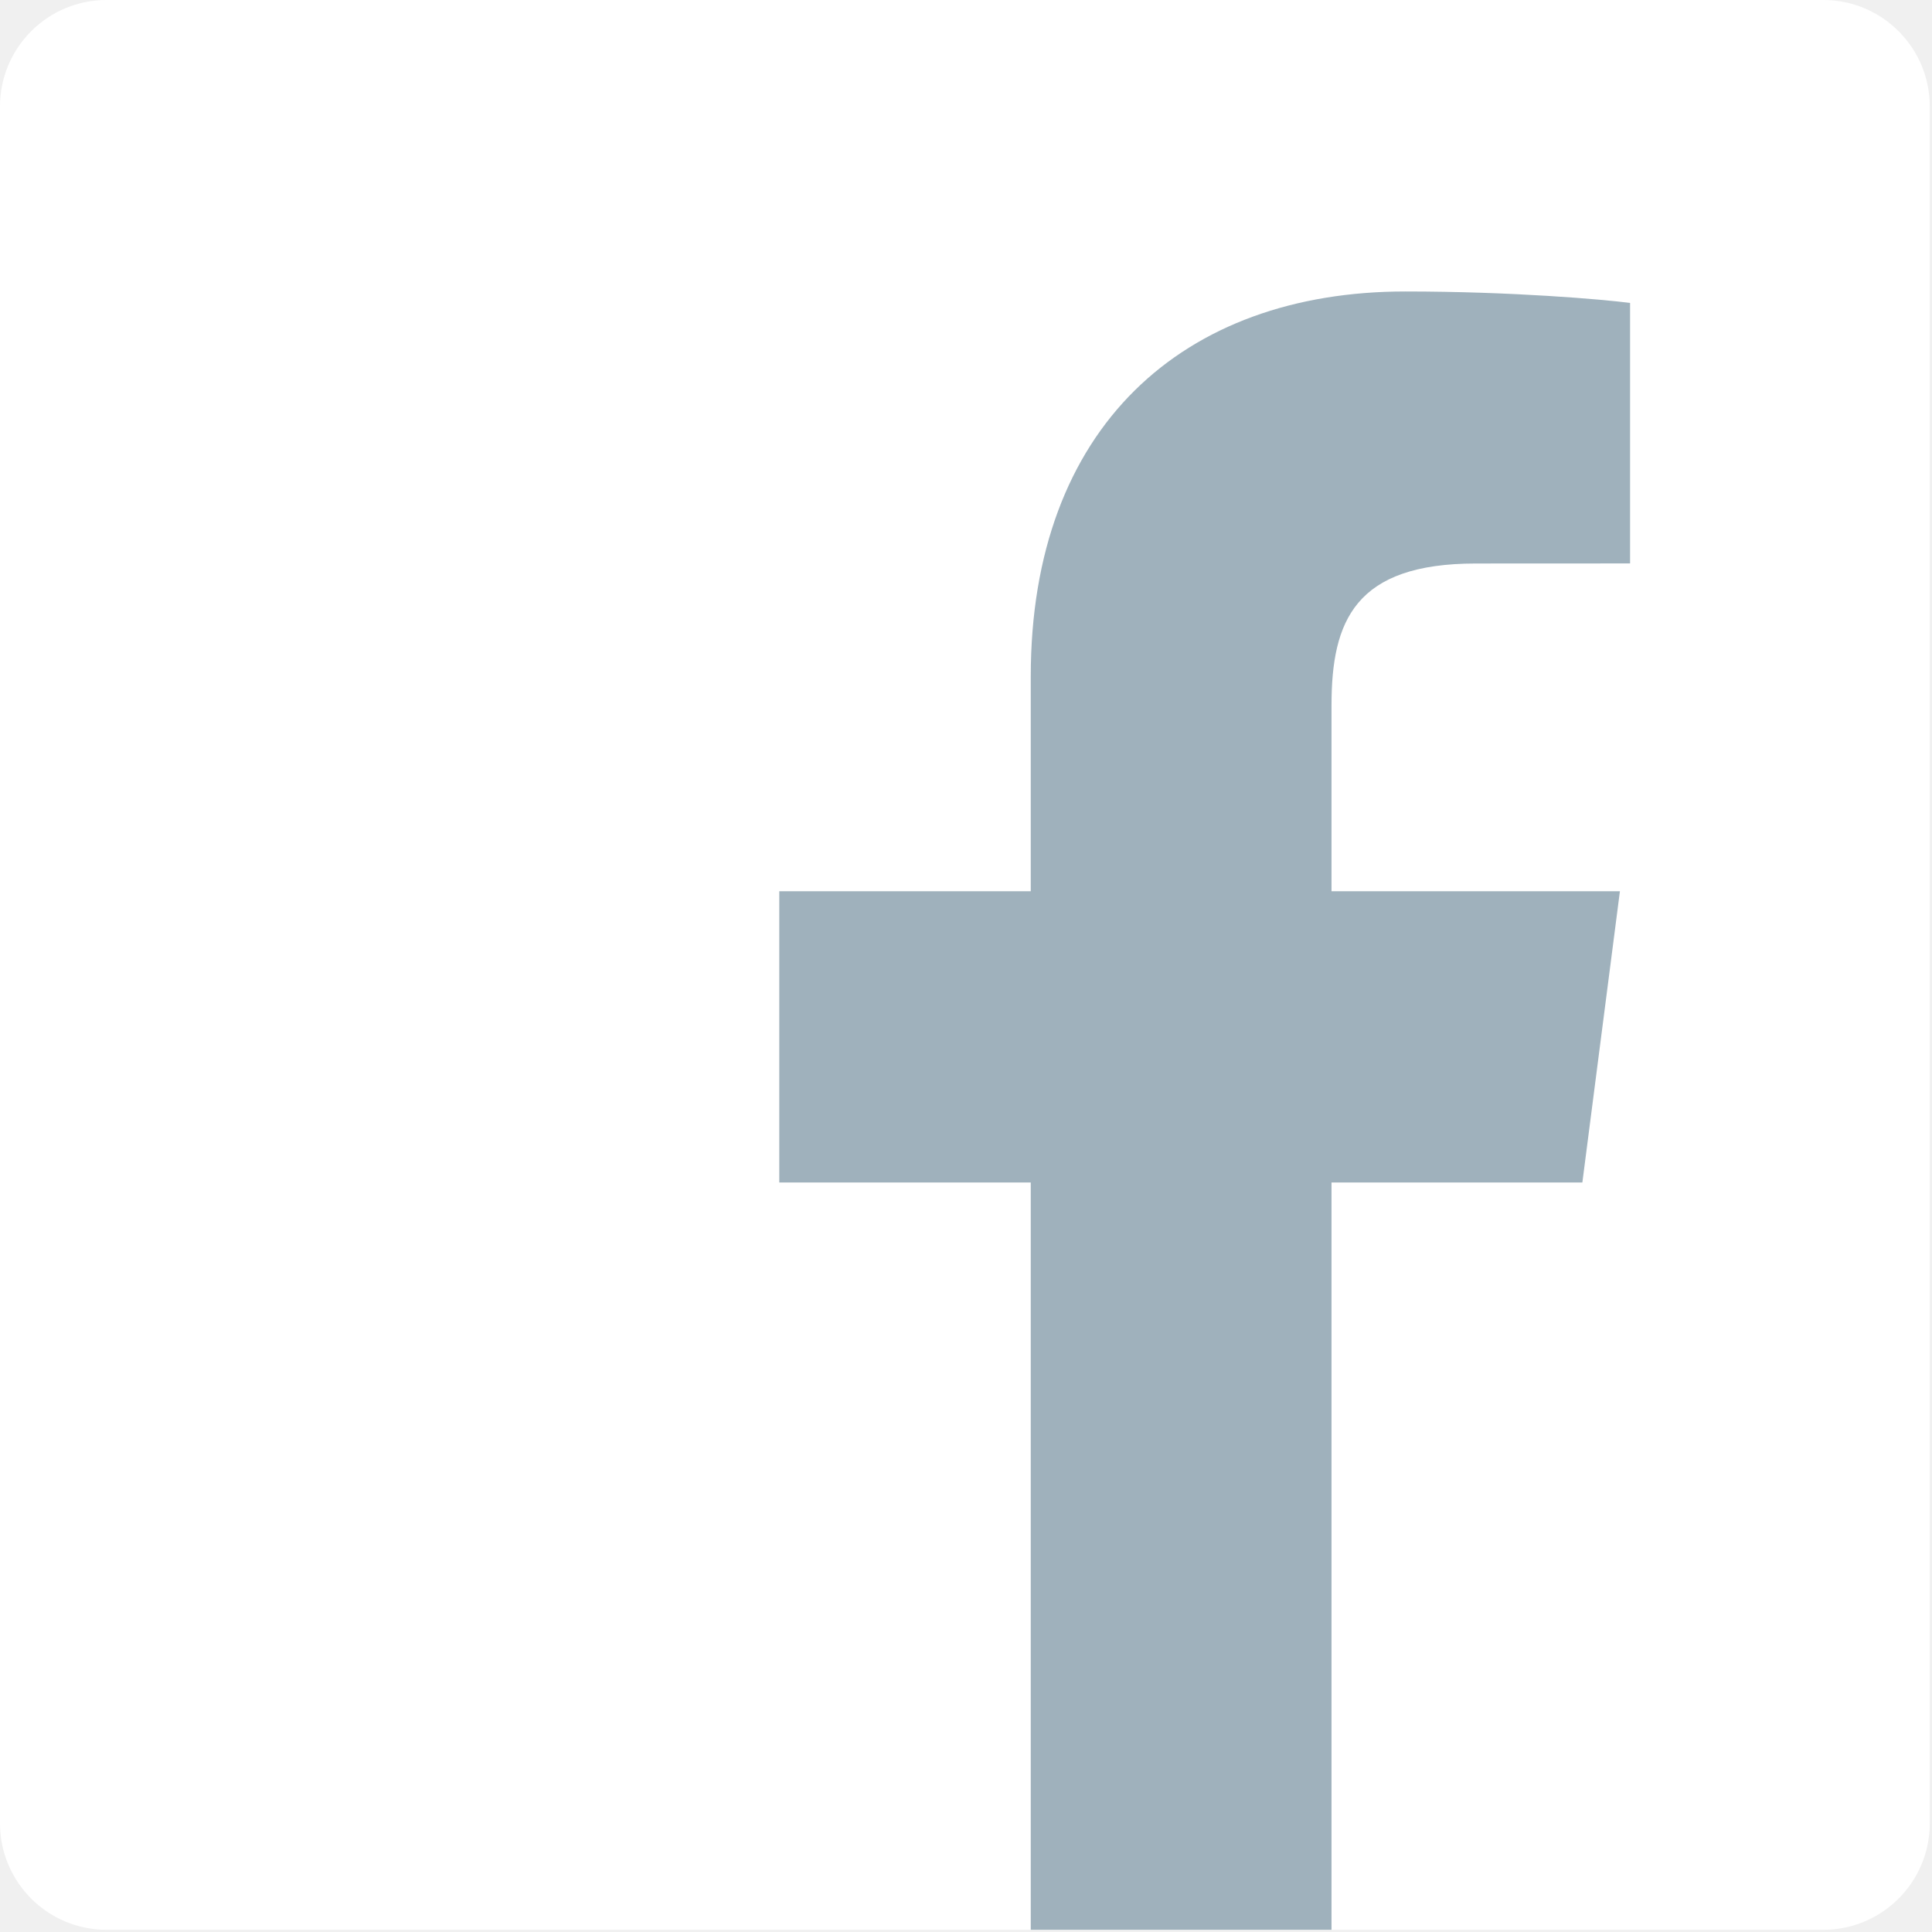
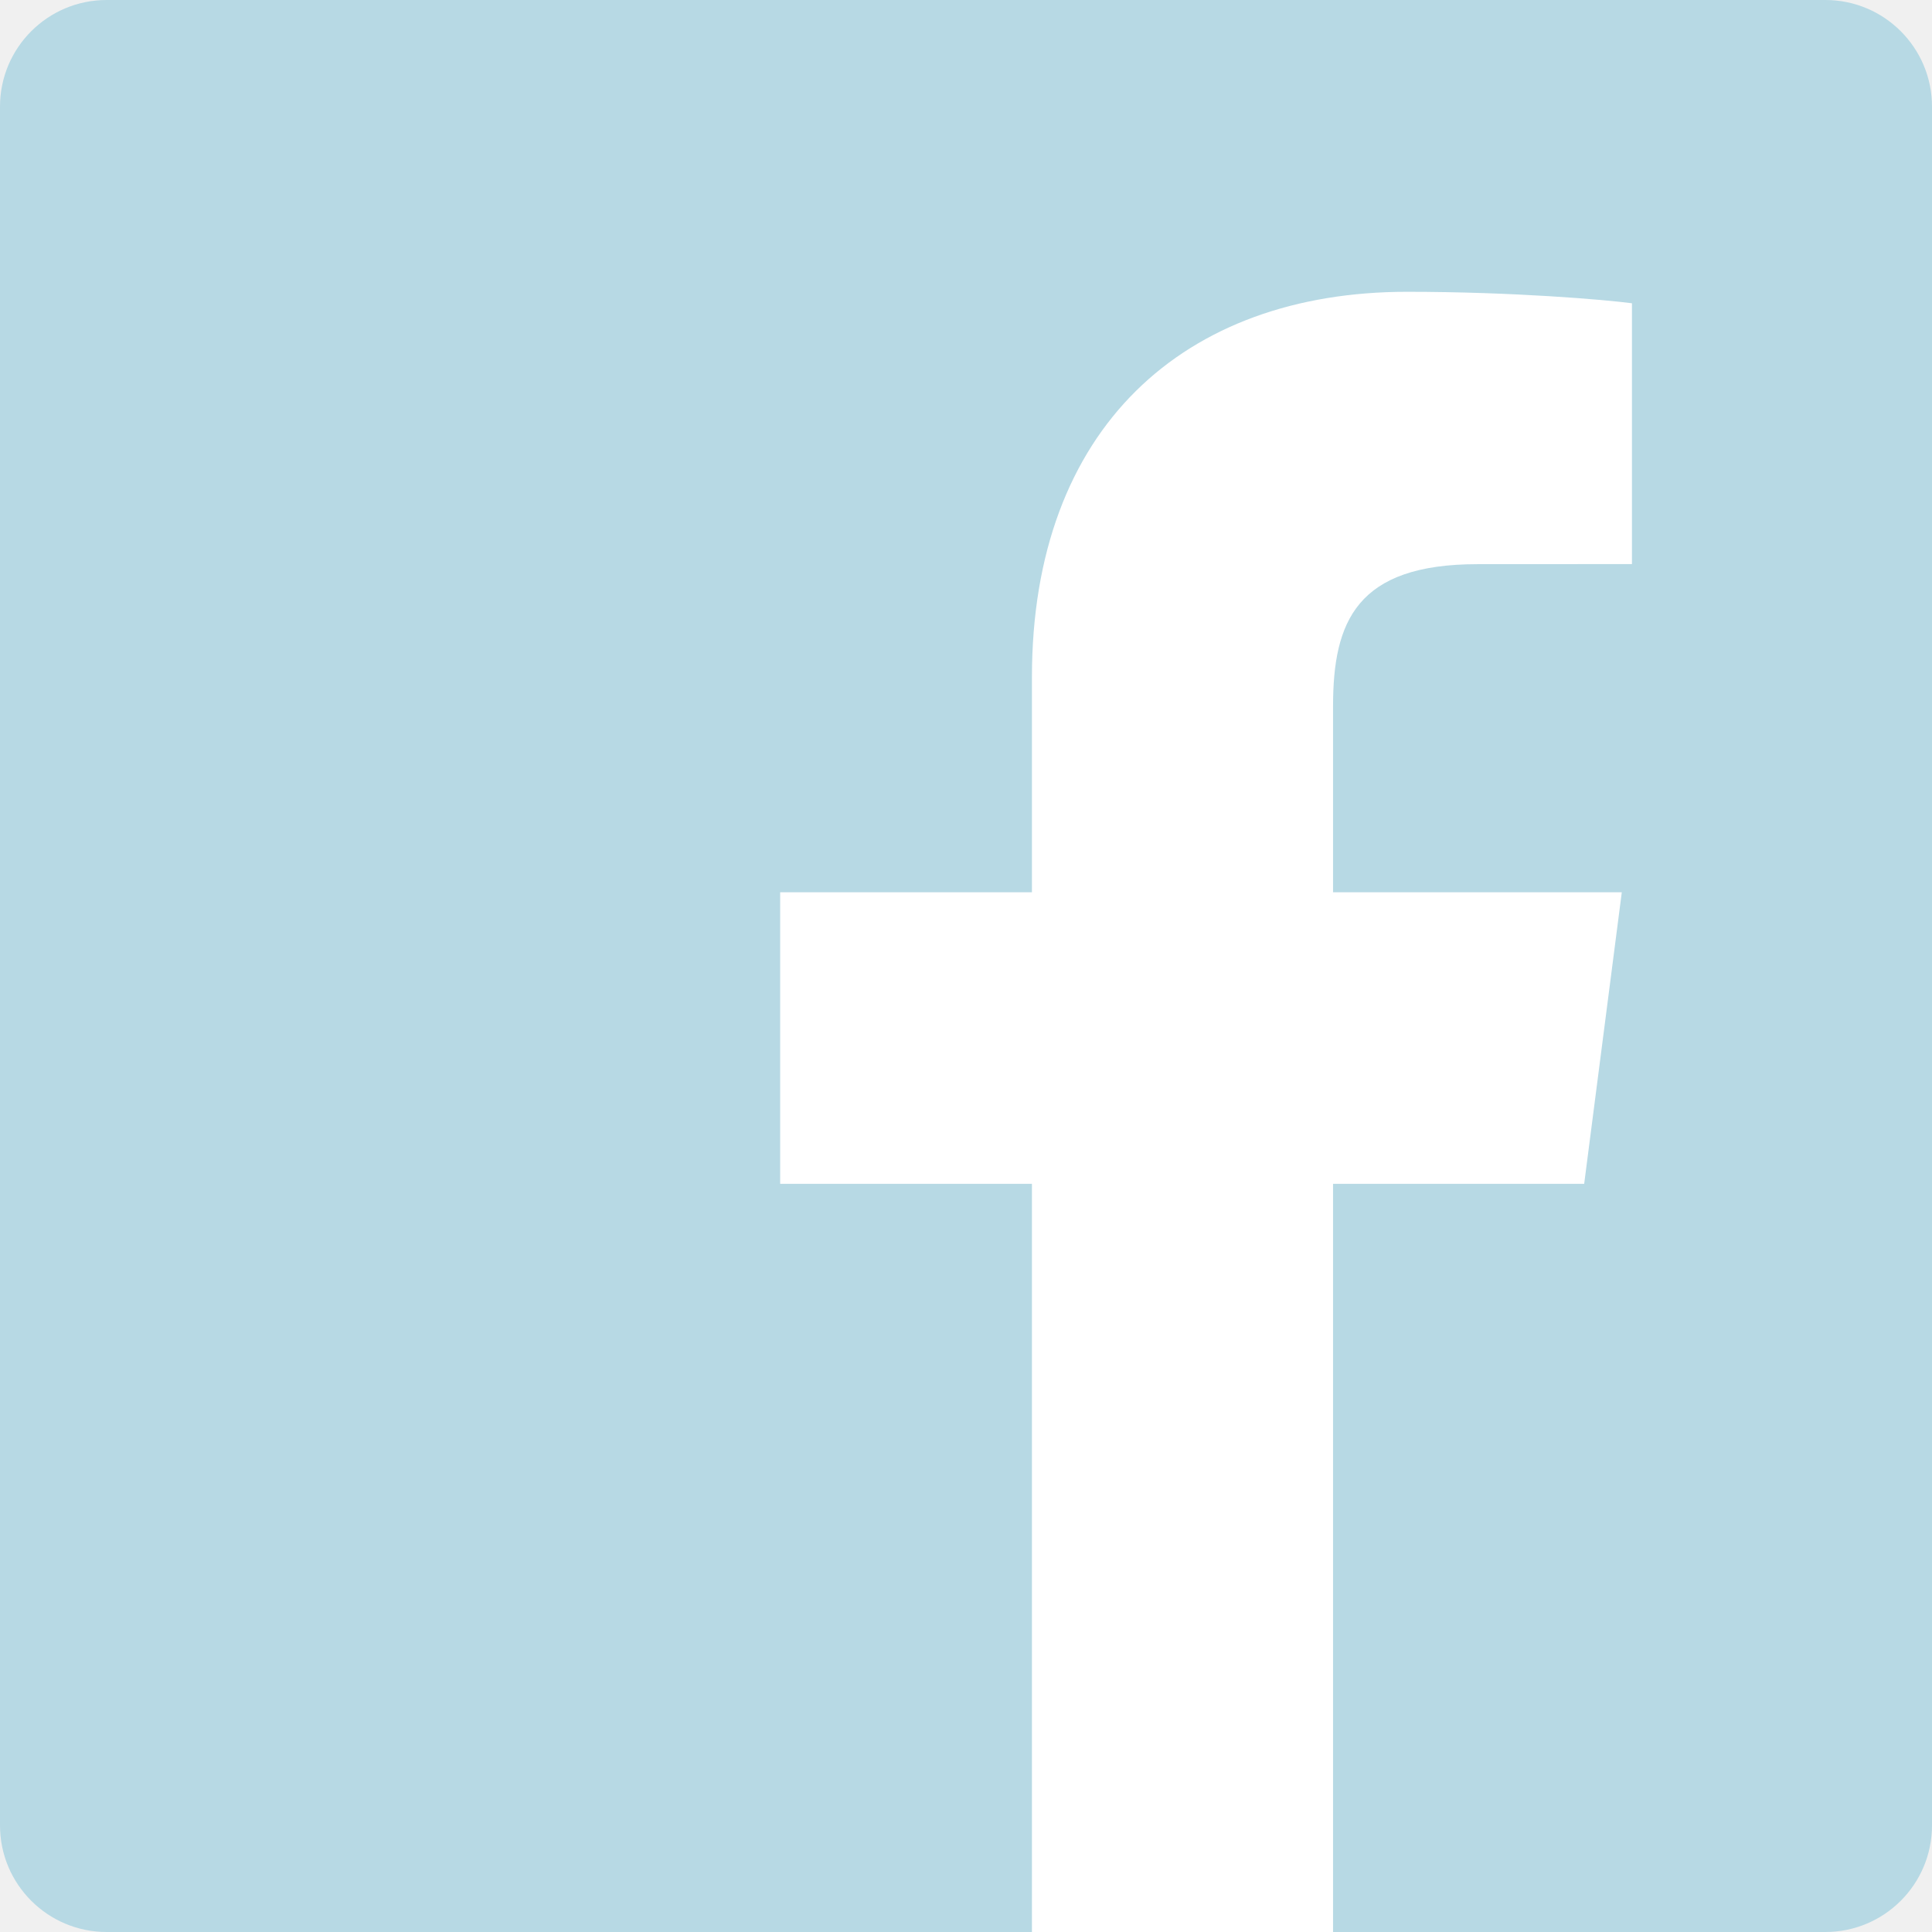
- <svg xmlns="http://www.w3.org/2000/svg" width="334" height="334" viewBox="0 0 334 334" fill="none">
+ <svg xmlns="http://www.w3.org/2000/svg" width="64" height="64" viewBox="0 0 64 64" fill="none">
  <g id="facebook">
    <g id="g52">
      <g id="g58">
-         <path id="path60" d="M252.163 0C260.297 0 266.893 6.596 266.893 14.73V252.164C266.893 260.301 260.297 266.895 252.163 266.895H14.73C6.593 266.895 5.61523e-06 260.301 5.61523e-06 252.164V14.73C5.61523e-06 6.596 6.593 0 14.73 0L252.163 0Z" transform="translate(0 333.619) scale(1.25 -1.25)" fill="white" />
+         <path id="path60" d="M48.374 0C49.935 0 51.2 1.265 51.2 2.826V48.374C51.2 49.935 49.935 51.2 48.374 51.2H2.826C1.265 51.2 1.07721e-06 49.935 1.07721e-06 48.374V2.826C1.07721e-06 1.265 1.265 0 2.826 0L48.374 0Z" transform="translate(0 64) scale(1.25 -1.25)" fill="#B7D9E4" />
      </g>
      <g id="g62">
-         <path id="path64" d="M76.376 0V103.355H111.069L116.263 143.635H76.376V169.352C76.376 181.014 79.614 188.961 96.338 188.961L117.668 188.971V224.997C113.978 225.487 101.317 226.584 86.587 226.584C55.834 226.584 34.781 207.813 34.781 173.34V143.635H5.49316e-07V103.355H34.781V0H76.376Z" transform="translate(134.719 333.619) scale(1.25 -1.25)" fill="#9FB1BC" />
+         <path id="path64" d="M14.652 0V19.827H21.307L22.304 27.554H14.652V32.488C14.652 34.725 15.273 36.249 18.481 36.249L22.573 36.251V43.163C21.865 43.257 19.436 43.467 16.611 43.467C10.711 43.467 6.672 39.866 6.672 33.253V27.554H1.05379e-07V19.827H6.672V0H14.652Z" transform="translate(25.8441 64) scale(1.25 -1.25)" fill="white" />
      </g>
    </g>
  </g>
</svg>
